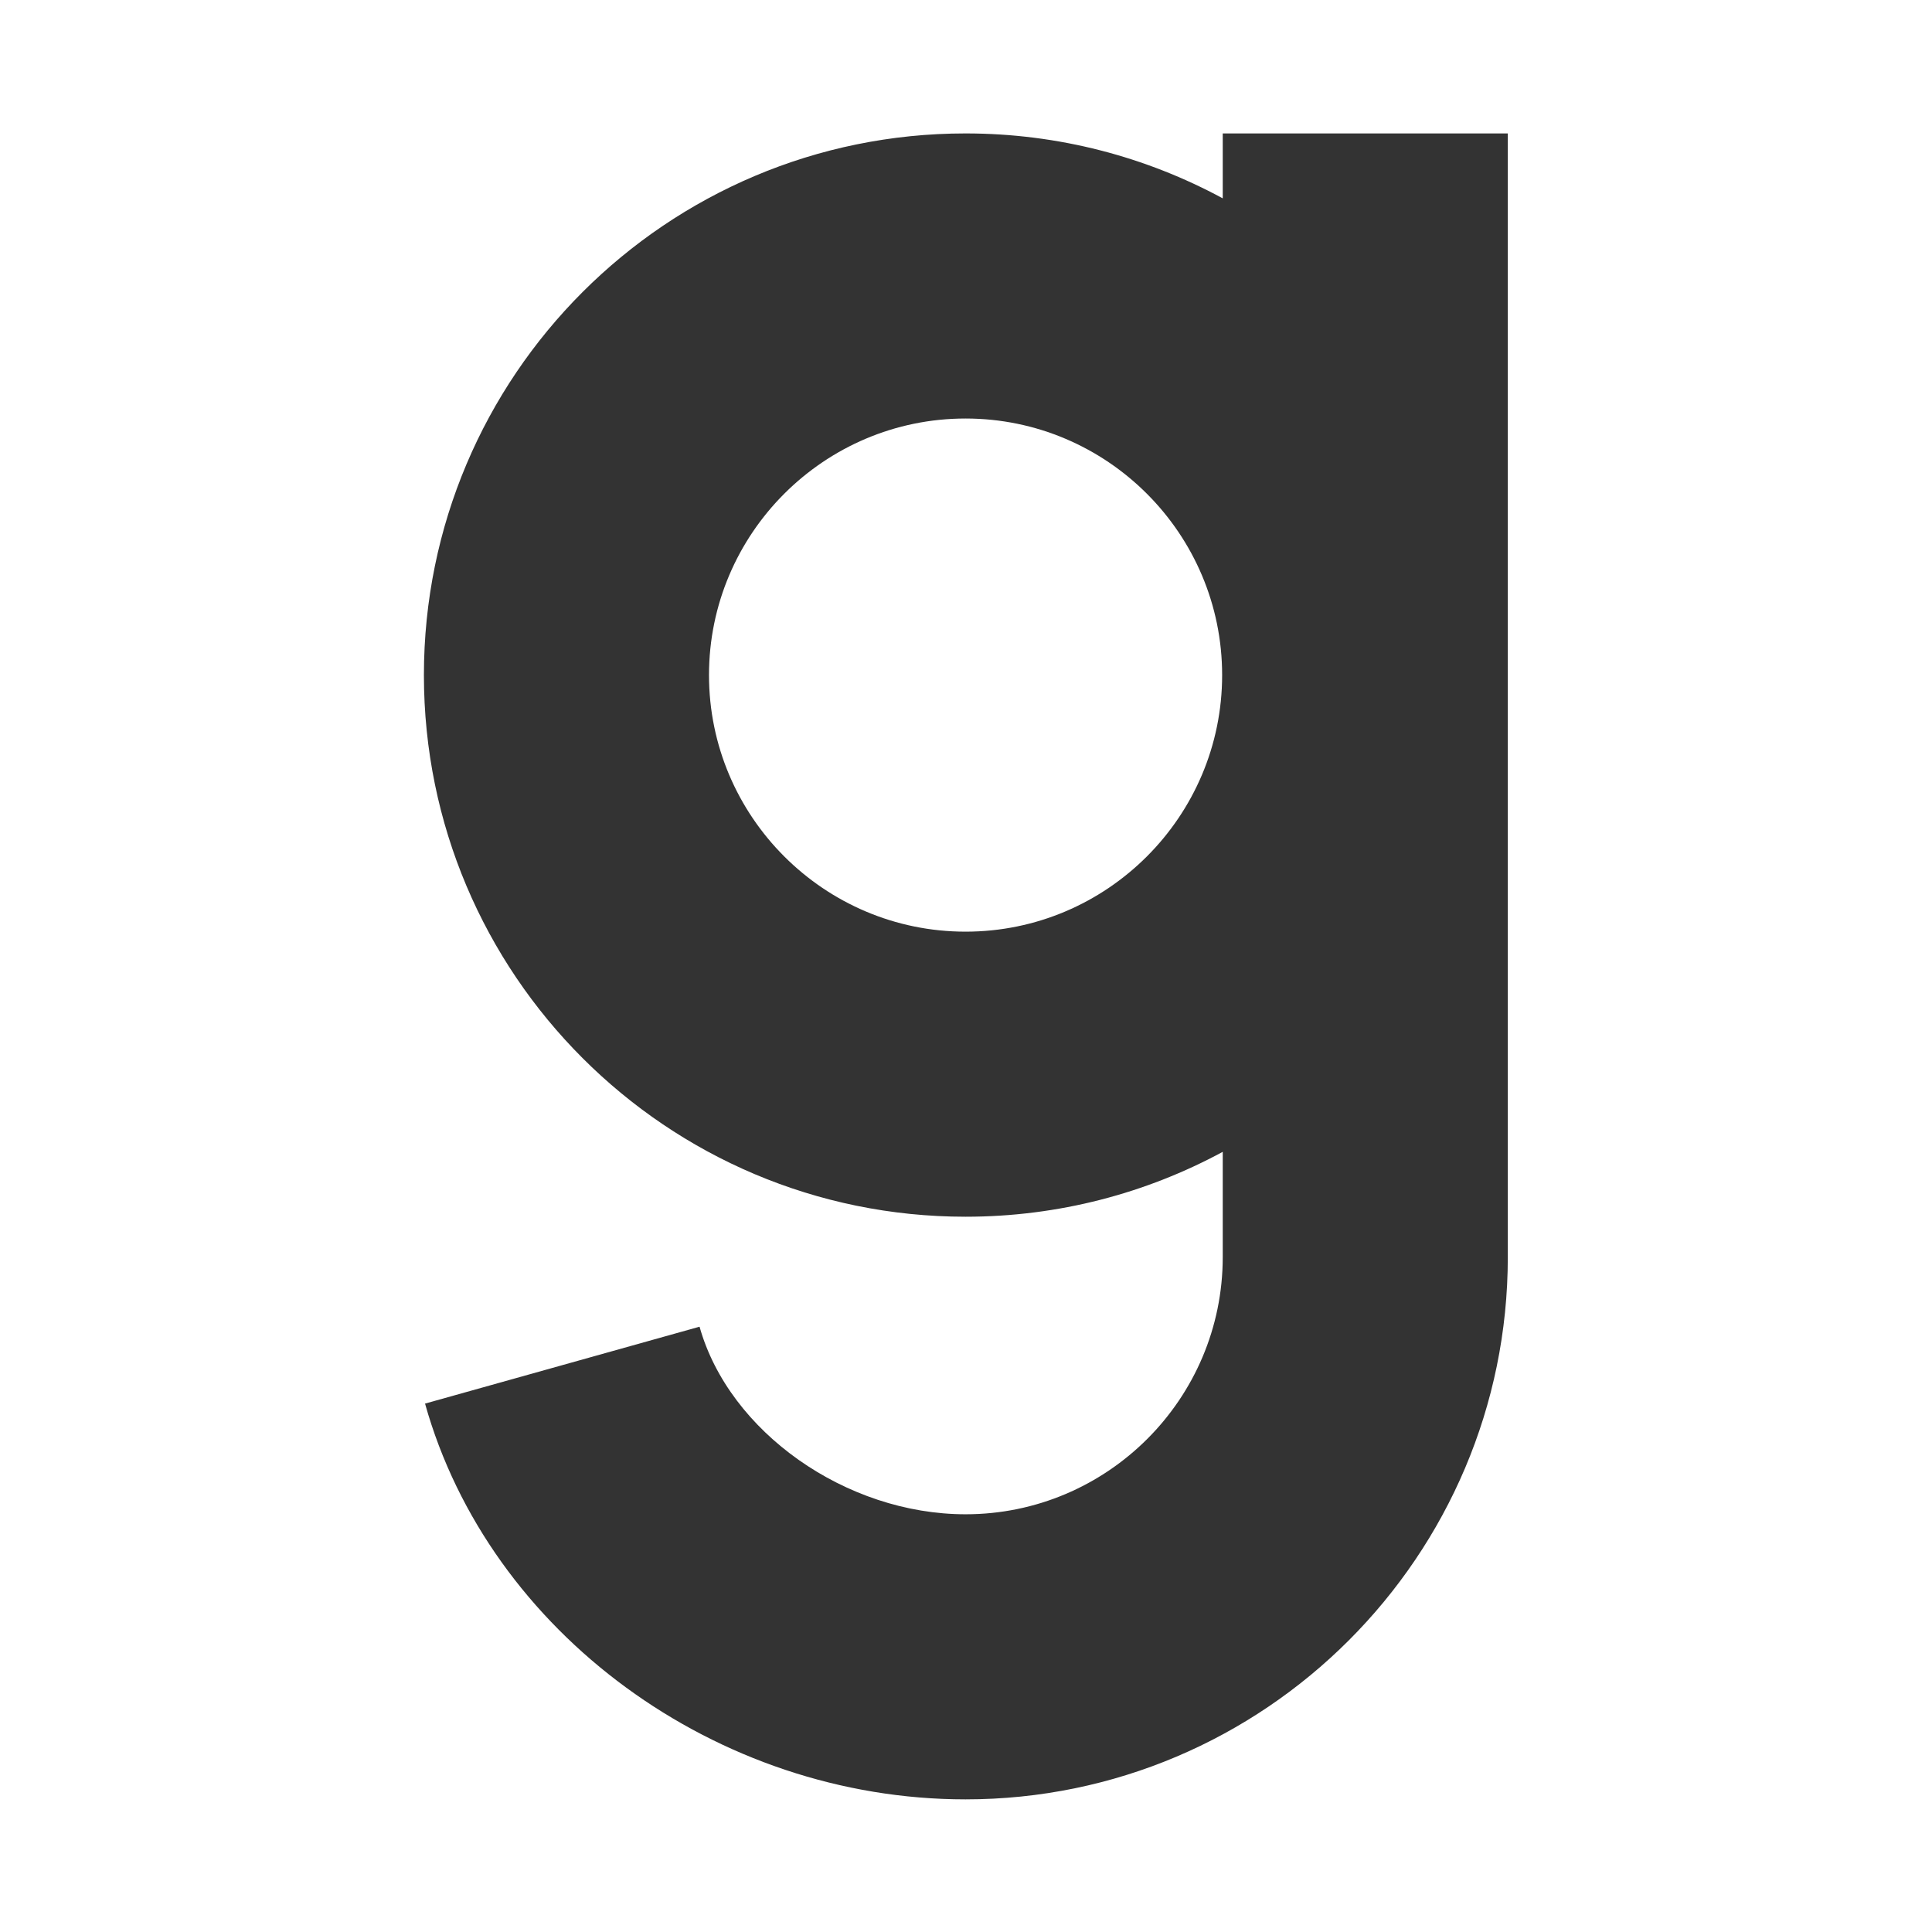
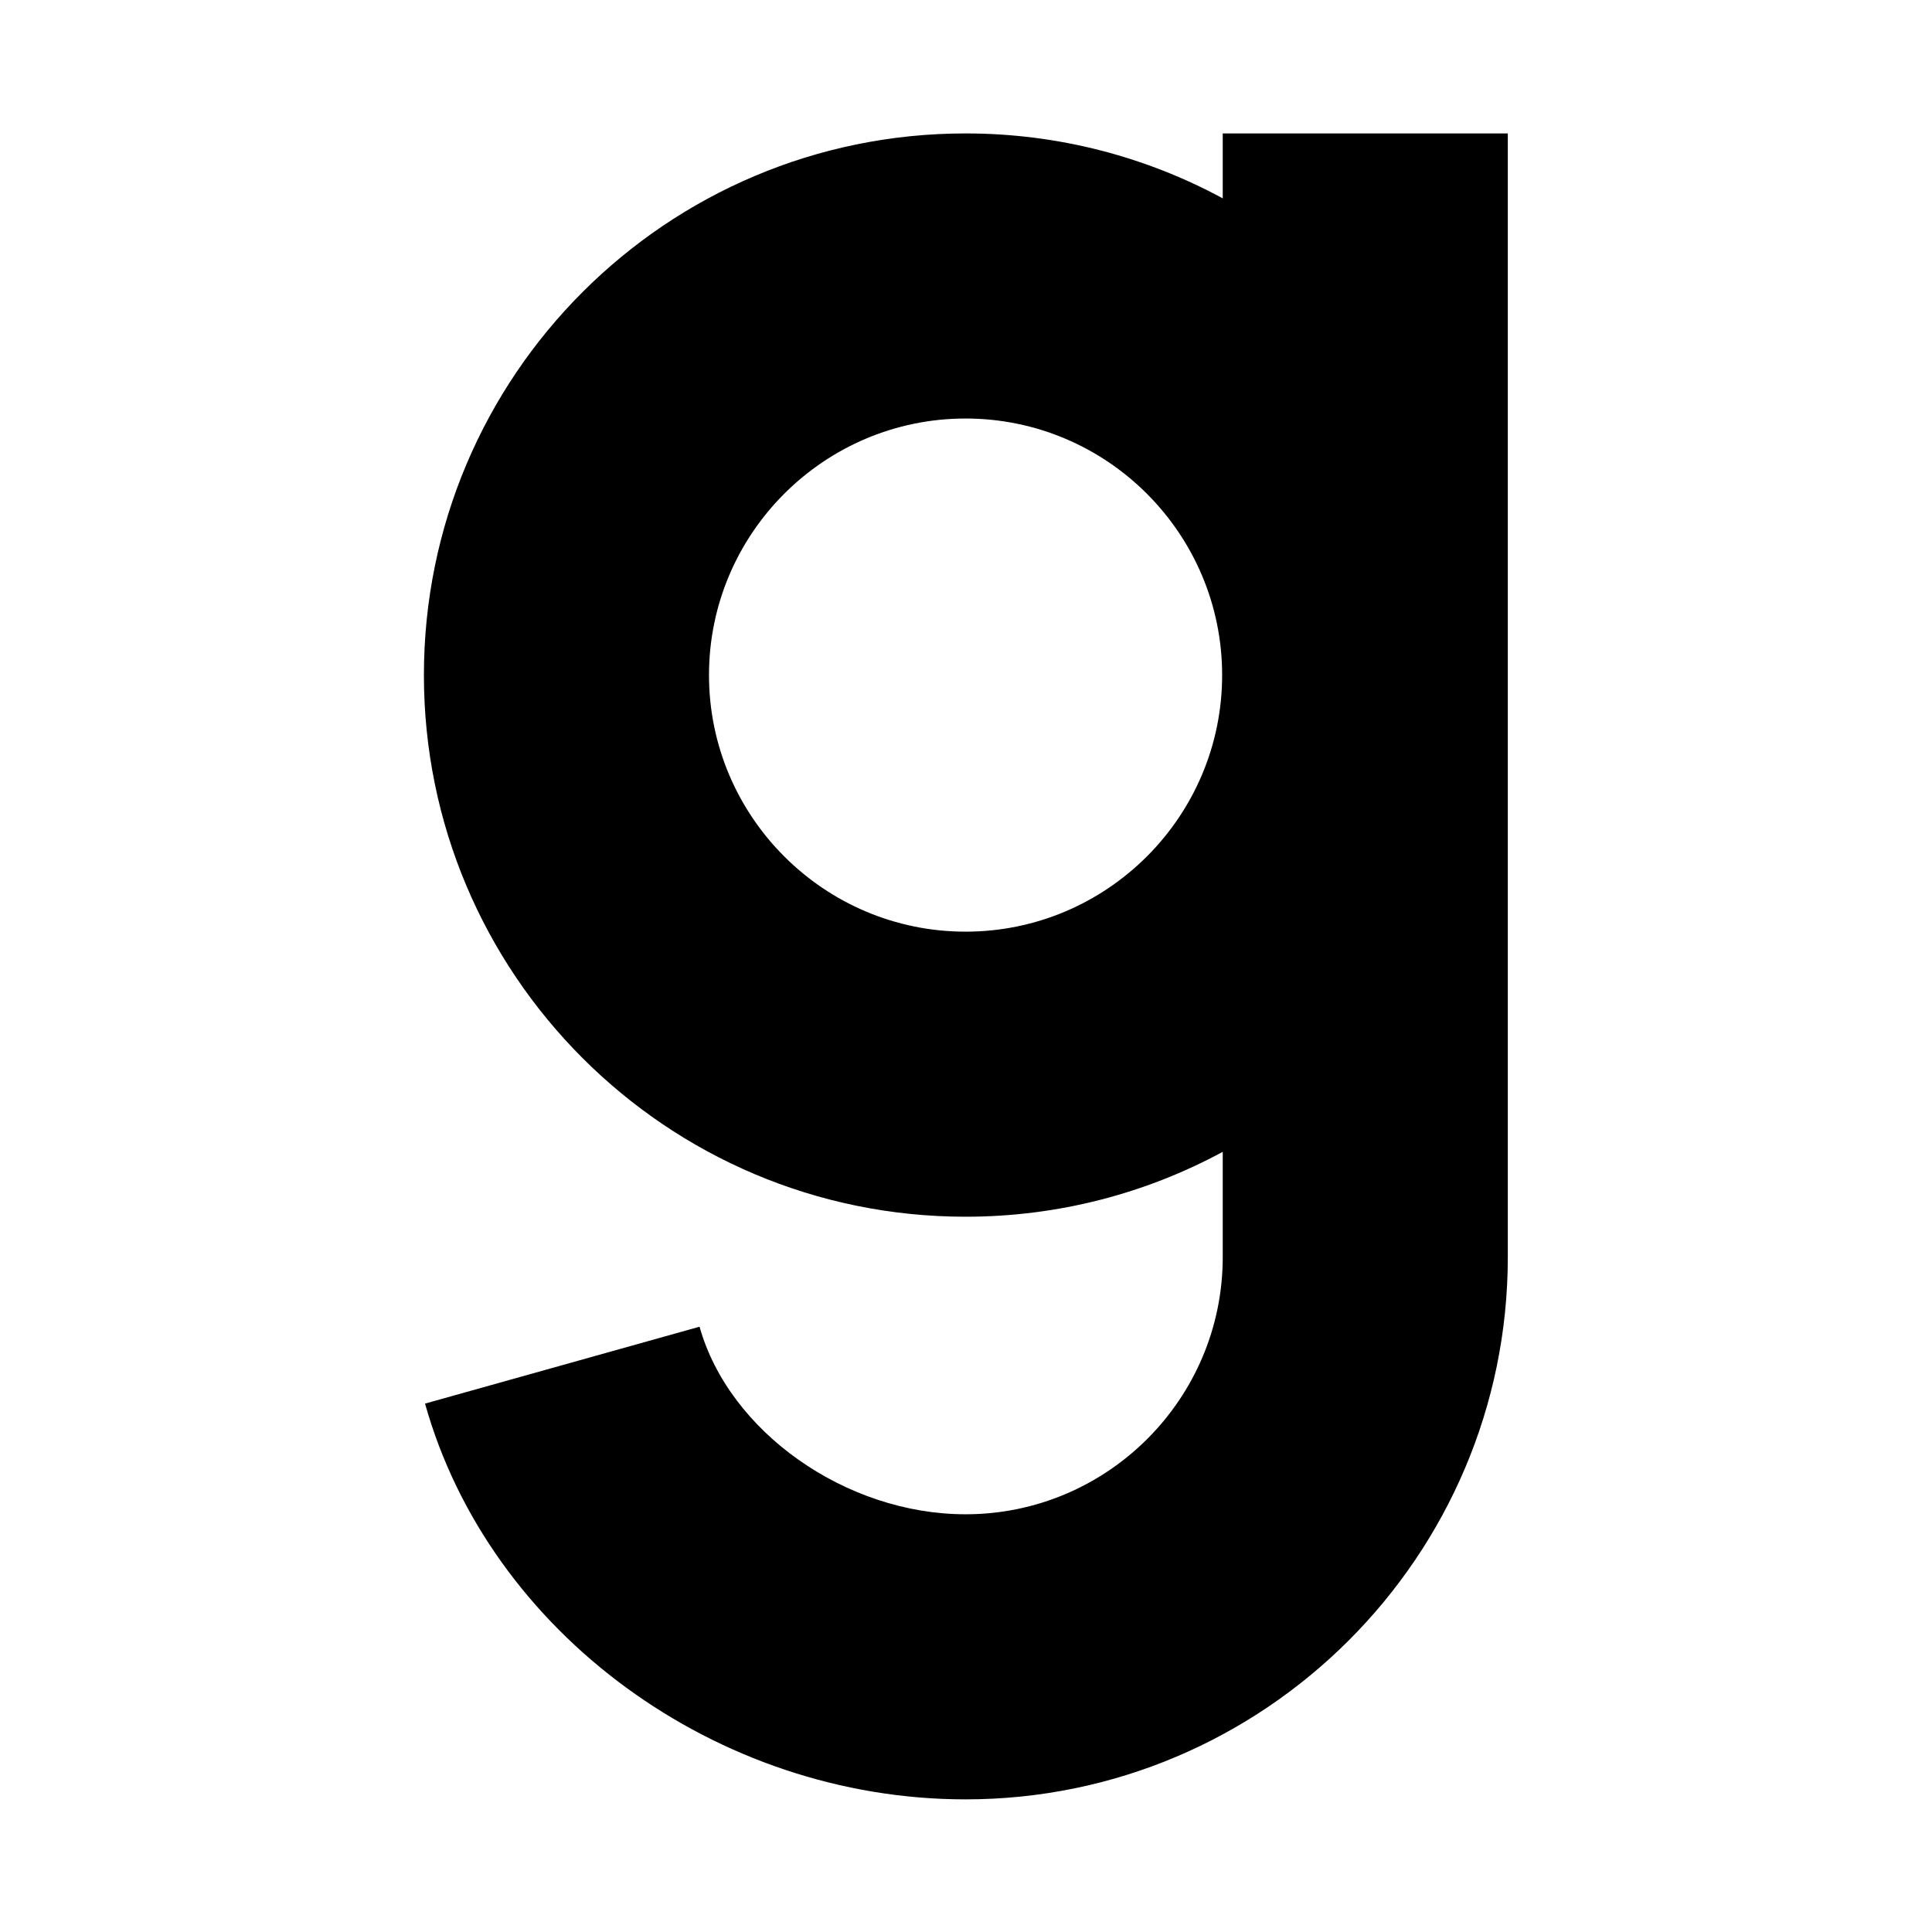
<svg xmlns="http://www.w3.org/2000/svg" version="1.1" id="Calque_1" x="0px" y="0px" viewBox="0 0 800 800" style="enable-background:new 0 0 800 800;" xml:space="preserve">
-   <style type="text/css">
- 	.st0{fill:#333333;}
- </style>
-   <path class="st0" d="M506.31,82.13C474.63,65,438.37,55.25,399.82,55.25c-123.87,0-224.29,100.42-224.29,224.29  c0,123.87,100.42,224.28,224.29,224.28c38.54,0,74.81-9.74,106.49-26.87v43.59c0,58.72-47.77,106.49-106.49,106.49  c-49.56,0-97.94-34.12-110.15-77.67l-113.67,31.84c26.6,94.96,120.72,163.88,223.81,163.88c123.81,0,224.54-100.73,224.54-224.54  V55.25H506.31V82.13z M399.82,385.78c-58.58,0-106.24-47.66-106.24-106.24S341.24,173.3,399.82,173.3s106.24,47.66,106.24,106.24  S458.4,385.78,399.82,385.78z" />
+   <path d="M506.31,82.13C474.63,65,438.37,55.25,399.82,55.25c-123.87,0-224.29,100.42-224.29,224.29  c0,123.87,100.42,224.28,224.29,224.28c38.54,0,74.81-9.74,106.49-26.87v43.59c0,58.72-47.77,106.49-106.49,106.49  c-49.56,0-97.94-34.12-110.15-77.67l-113.67,31.84c26.6,94.96,120.72,163.88,223.81,163.88c123.81,0,224.54-100.73,224.54-224.54  V55.25H506.31V82.13z M399.82,385.78c-58.58,0-106.24-47.66-106.24-106.24S341.24,173.3,399.82,173.3s106.24,47.66,106.24,106.24  S458.4,385.78,399.82,385.78z" />
</svg>
